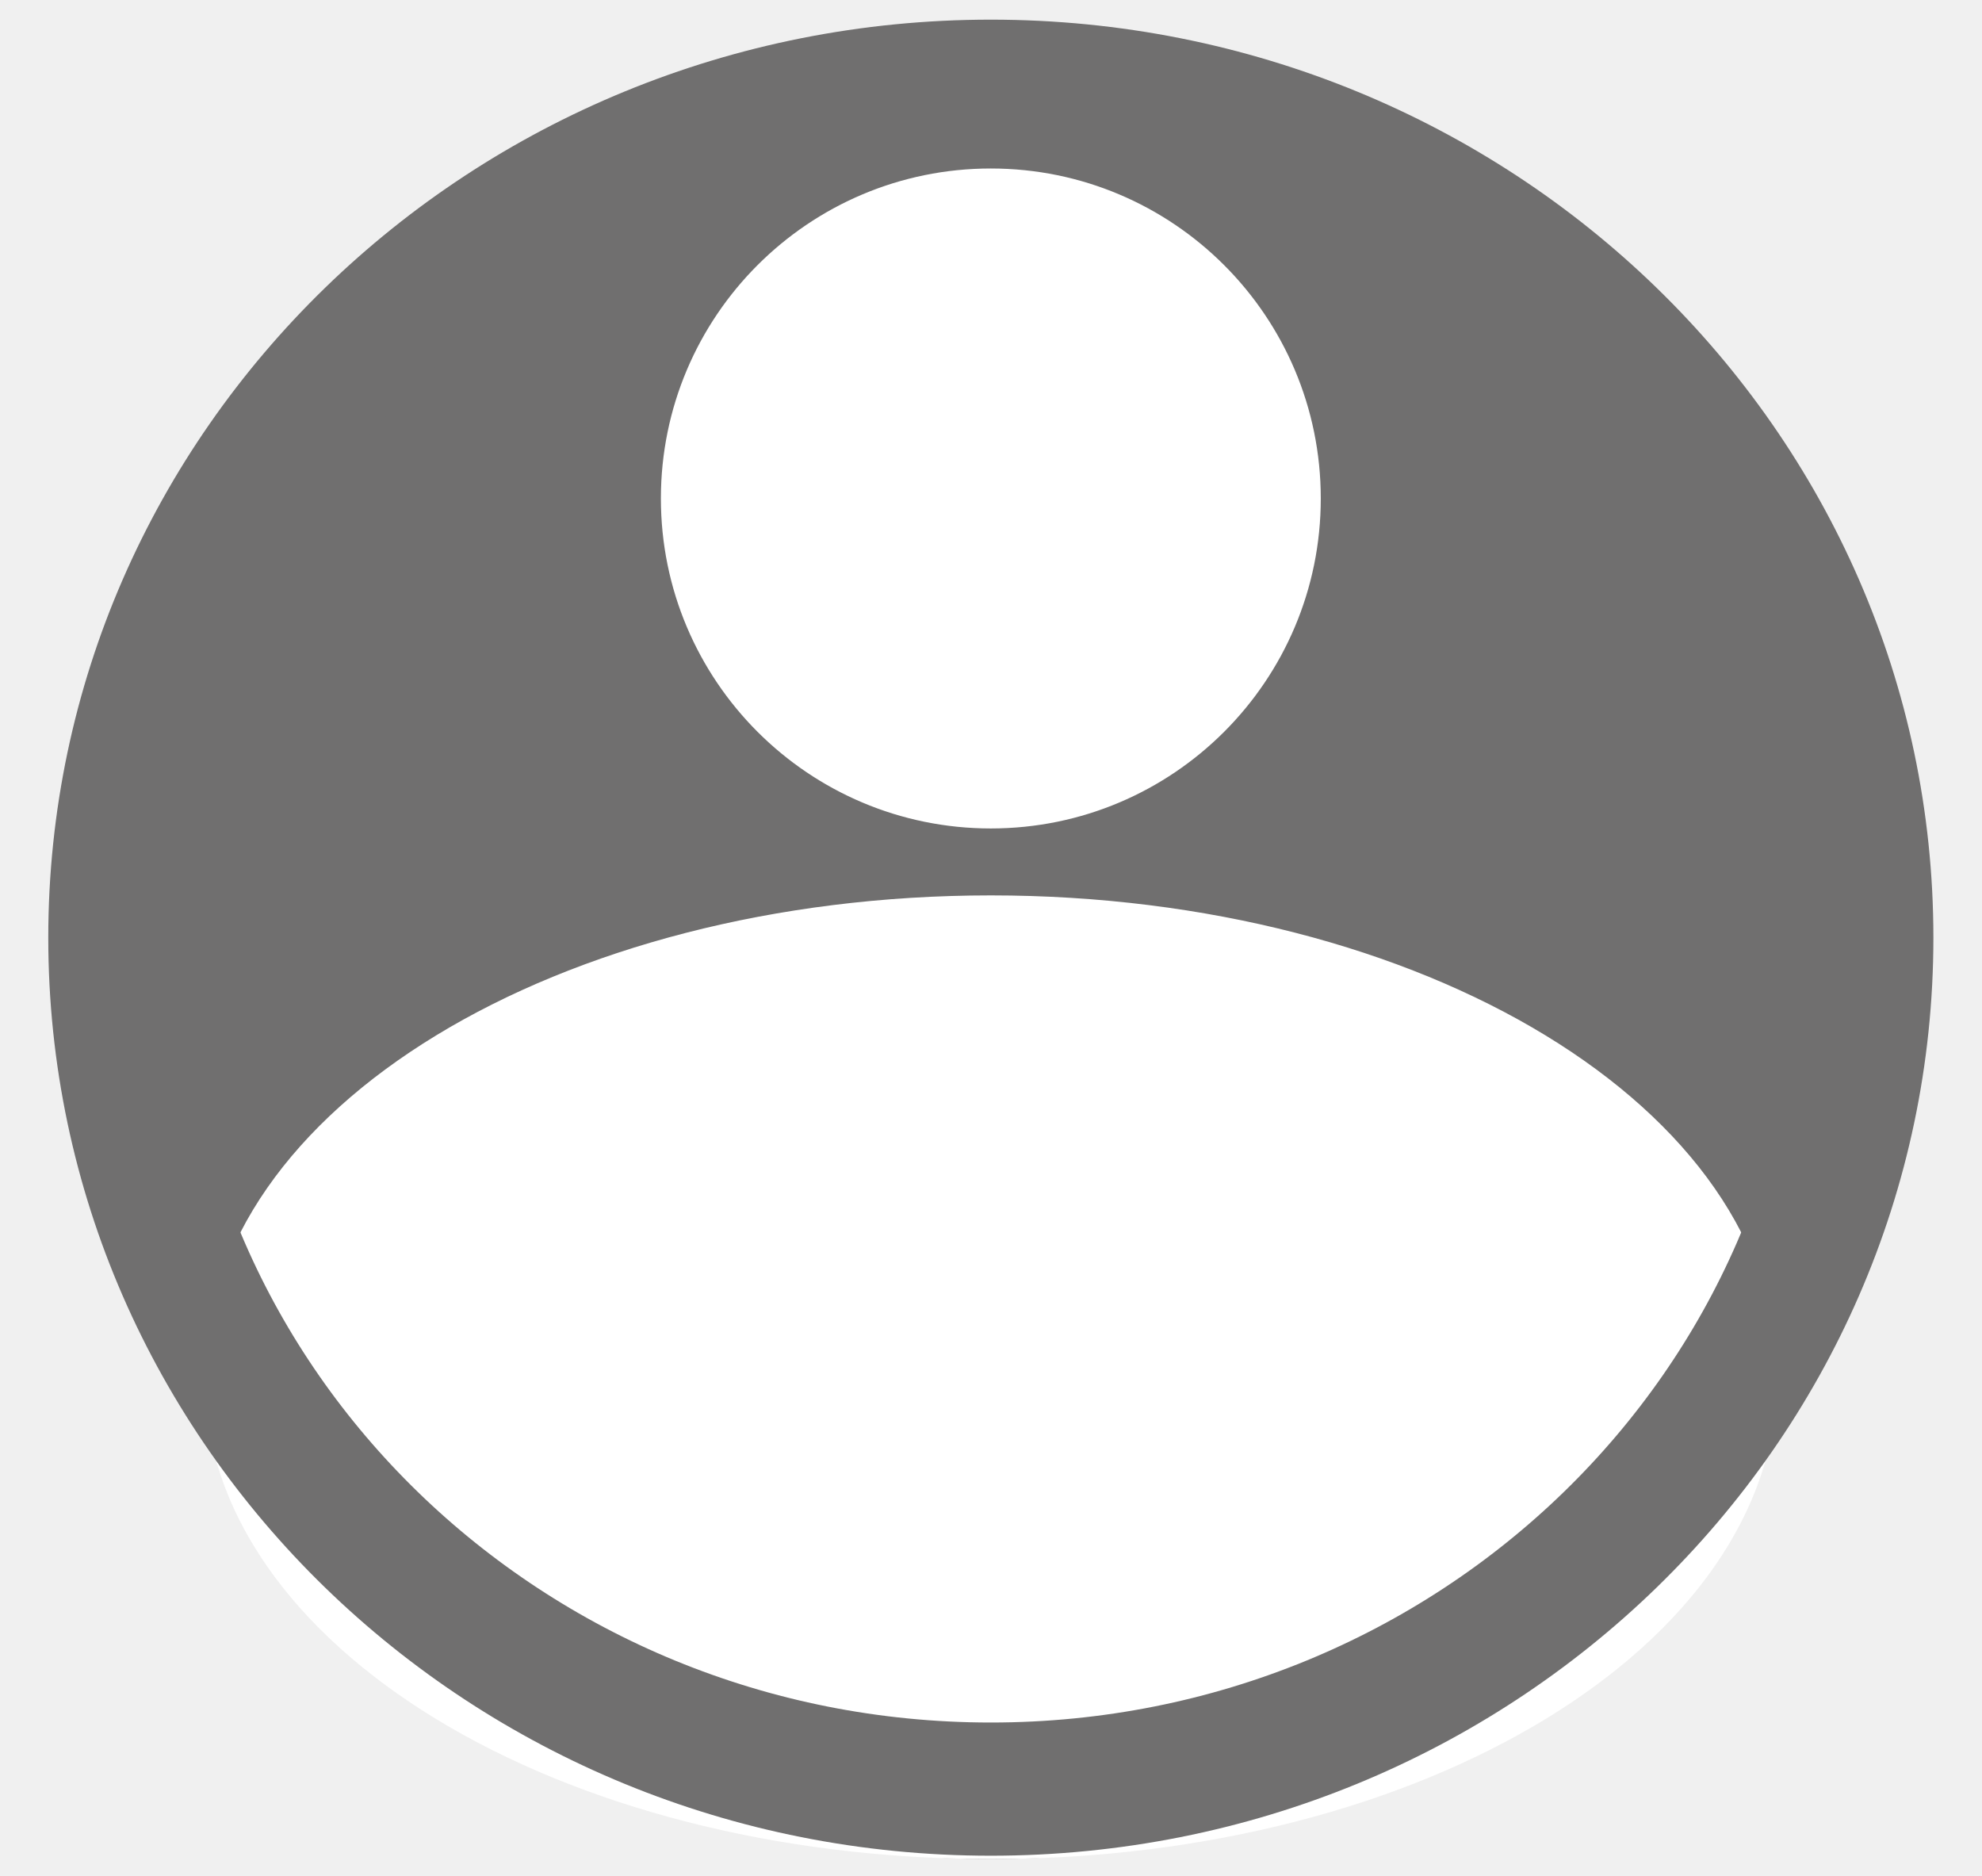
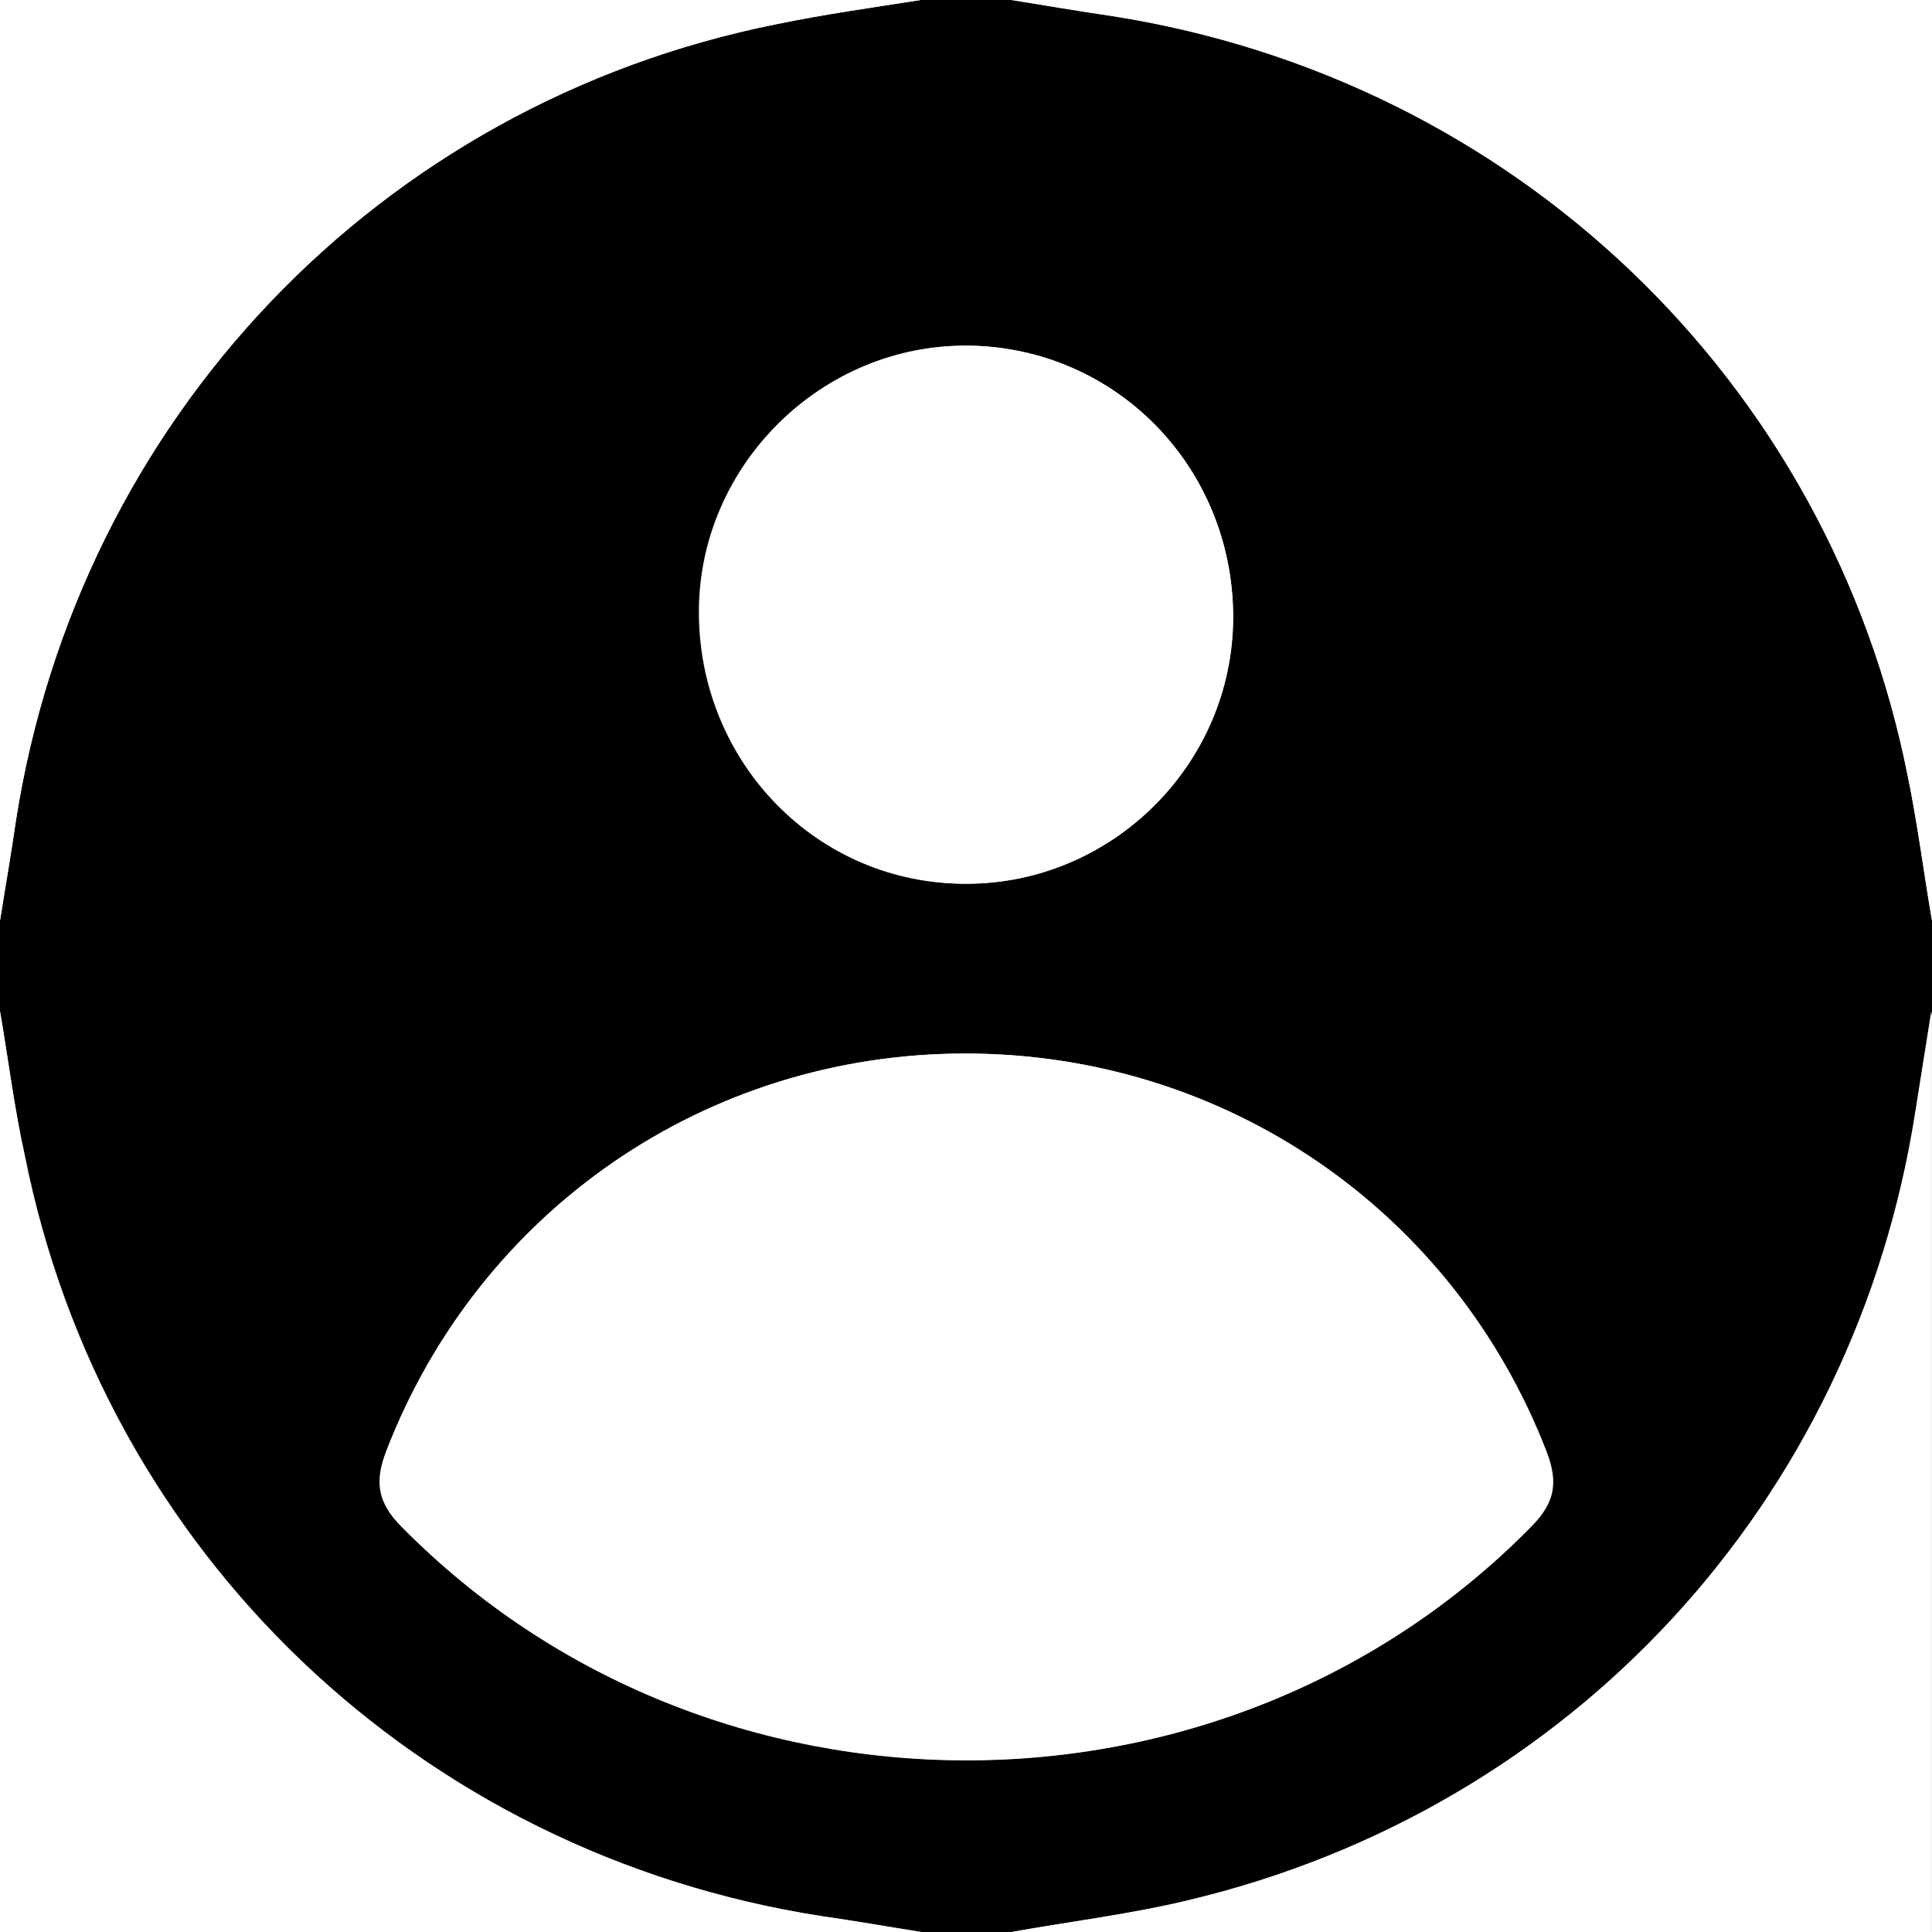
- <svg xmlns="http://www.w3.org/2000/svg" version="1.1" id="Laag_1" x="0px" y="0px" viewBox="0 0 595.3 563.3" style="enable-background:new 0 0 595.3 563.3;" xml:space="preserve">
+ <svg xmlns="http://www.w3.org/2000/svg" version="1.1" id="Laag_1" x="0px" y="0px" viewBox="0 0 256 256" style="enable-background:new 0 0 256 256;" xml:space="preserve">
  <style type="text/css">
- 	.st0{fill:#706F6F;stroke:#878787;stroke-width:5;stroke-miterlimit:10;}
- 	.st1{fill:#FFFFFF;stroke:#FFFFFF;stroke-width:5;stroke-miterlimit:10;}
- 	.st2{fill:none;stroke:#706F6F;stroke-width:40;stroke-miterlimit:10;}
+ 	.st0{fill:#FFFFFF;}
</style>
-   <ellipse class="st0" cx="297.6" cy="287.4" rx="273.8" ry="268.4" />
-   <circle class="st1" cx="297.6" cy="149.7" r="96.6" />
-   <ellipse class="st1" cx="297.6" cy="413.6" rx="233.7" ry="142.2" />
-   <ellipse class="st2" cx="297.6" cy="281.6" rx="263.1" ry="255.7" />
+   <g>
+     <path d="M122,0c4,0,8,0,12,0c4.4,0.7,8.8,1.5,13.2,2.1c53.3,8.3,95.2,48.2,105.6,100.8c1.3,6.3,2.1,12.7,3.2,19.1c0,4,0,8,0,12   c-0.7,4.4-1.5,8.8-2.1,13.2c-8,51.7-45.5,92.5-96.4,104.6c-7.7,1.8-15.6,2.8-23.4,4.2c-4,0-8,0-12,0c-4.4-0.7-8.8-1.5-13.2-2.1   c-53.3-8.3-95.1-48.1-105.6-100.8C1.9,146.8,1.1,140.4,0,134c0-4,0-8,0-12c0.7-4.4,1.5-8.8,2.1-13.2C10.4,55.5,50.3,13.7,102.9,3.2   C109.2,1.9,115.6,1,122,0z M127.9,139.6c-34.3,0-64.4,20.8-76.6,52.6c-1.6,4.1-1.2,6.9,2,10.1c40.6,41.3,109.2,41.2,149.7-0.1   c3-3.1,3.5-5.7,2-9.7C192.7,160.5,162.4,139.6,127.9,139.6z M163.4,81.8c0-19.9-15.5-35.8-35.2-36c-19.3-0.2-35.5,15.8-35.6,35.1   c-0.1,20.1,15.7,36.3,35.4,36.2C147.4,117.1,163.3,101.2,163.4,81.8z" />
+     <path class="st0" d="M134,256c7.8-1.4,15.7-2.3,23.4-4.2c50.9-12.1,88.4-52.9,96.4-104.6c0.7-4.4,1.4-8.8,2.1-13.2   c0,40.7,0,81.3,0,122C215.3,256,174.7,256,134,256z" />
+     <path class="st0" d="M122,0c-6.4,1-12.8,1.9-19.1,3.2C50.3,13.7,10.4,55.5,2.1,108.8c-0.7,4.4-1.4,8.8-2.1,13.2C0,81.3,0,40.7,0,0   C40.7,0,81.3,0,122,0z" />
+     <path class="st0" d="M256,122c-1.1-6.4-1.9-12.8-3.2-19.1C242.4,50.3,200.5,10.4,147.2,2.1c-4.4-0.7-8.8-1.4-13.2-2.1   c40.7,0,81.3,0,122,0C256,40.7,256,81.3,256,122z" />
+     <path class="st0" d="M0,134c1.1,6.4,1.9,12.8,3.2,19.1c10.5,52.7,52.3,92.5,105.6,100.8c4.4,0.7,8.8,1.4,13.2,2.1   c-40.6,0-81.2,0-122,0C0,215.3,0,174.7,0,134z" />
+     <path class="st0" d="M127.9,139.6c34.5,0,64.8,20.9,77,52.9c1.5,4,1.1,6.6-2,9.7c-40.5,41.4-109,41.4-149.7,0.1   c-3.2-3.2-3.6-6-2-10.1C63.5,160.4,93.6,139.6,127.9,139.6z" />
+     <path class="st0" d="M163.4,81.8c0,19.4-16,35.3-35.3,35.3c-19.7,0-35.5-16.1-35.4-36.2c0.1-19.3,16.3-35.2,35.6-35.1   C147.8,46,163.4,61.9,163.4,81.8z" />
+   </g>
</svg>
